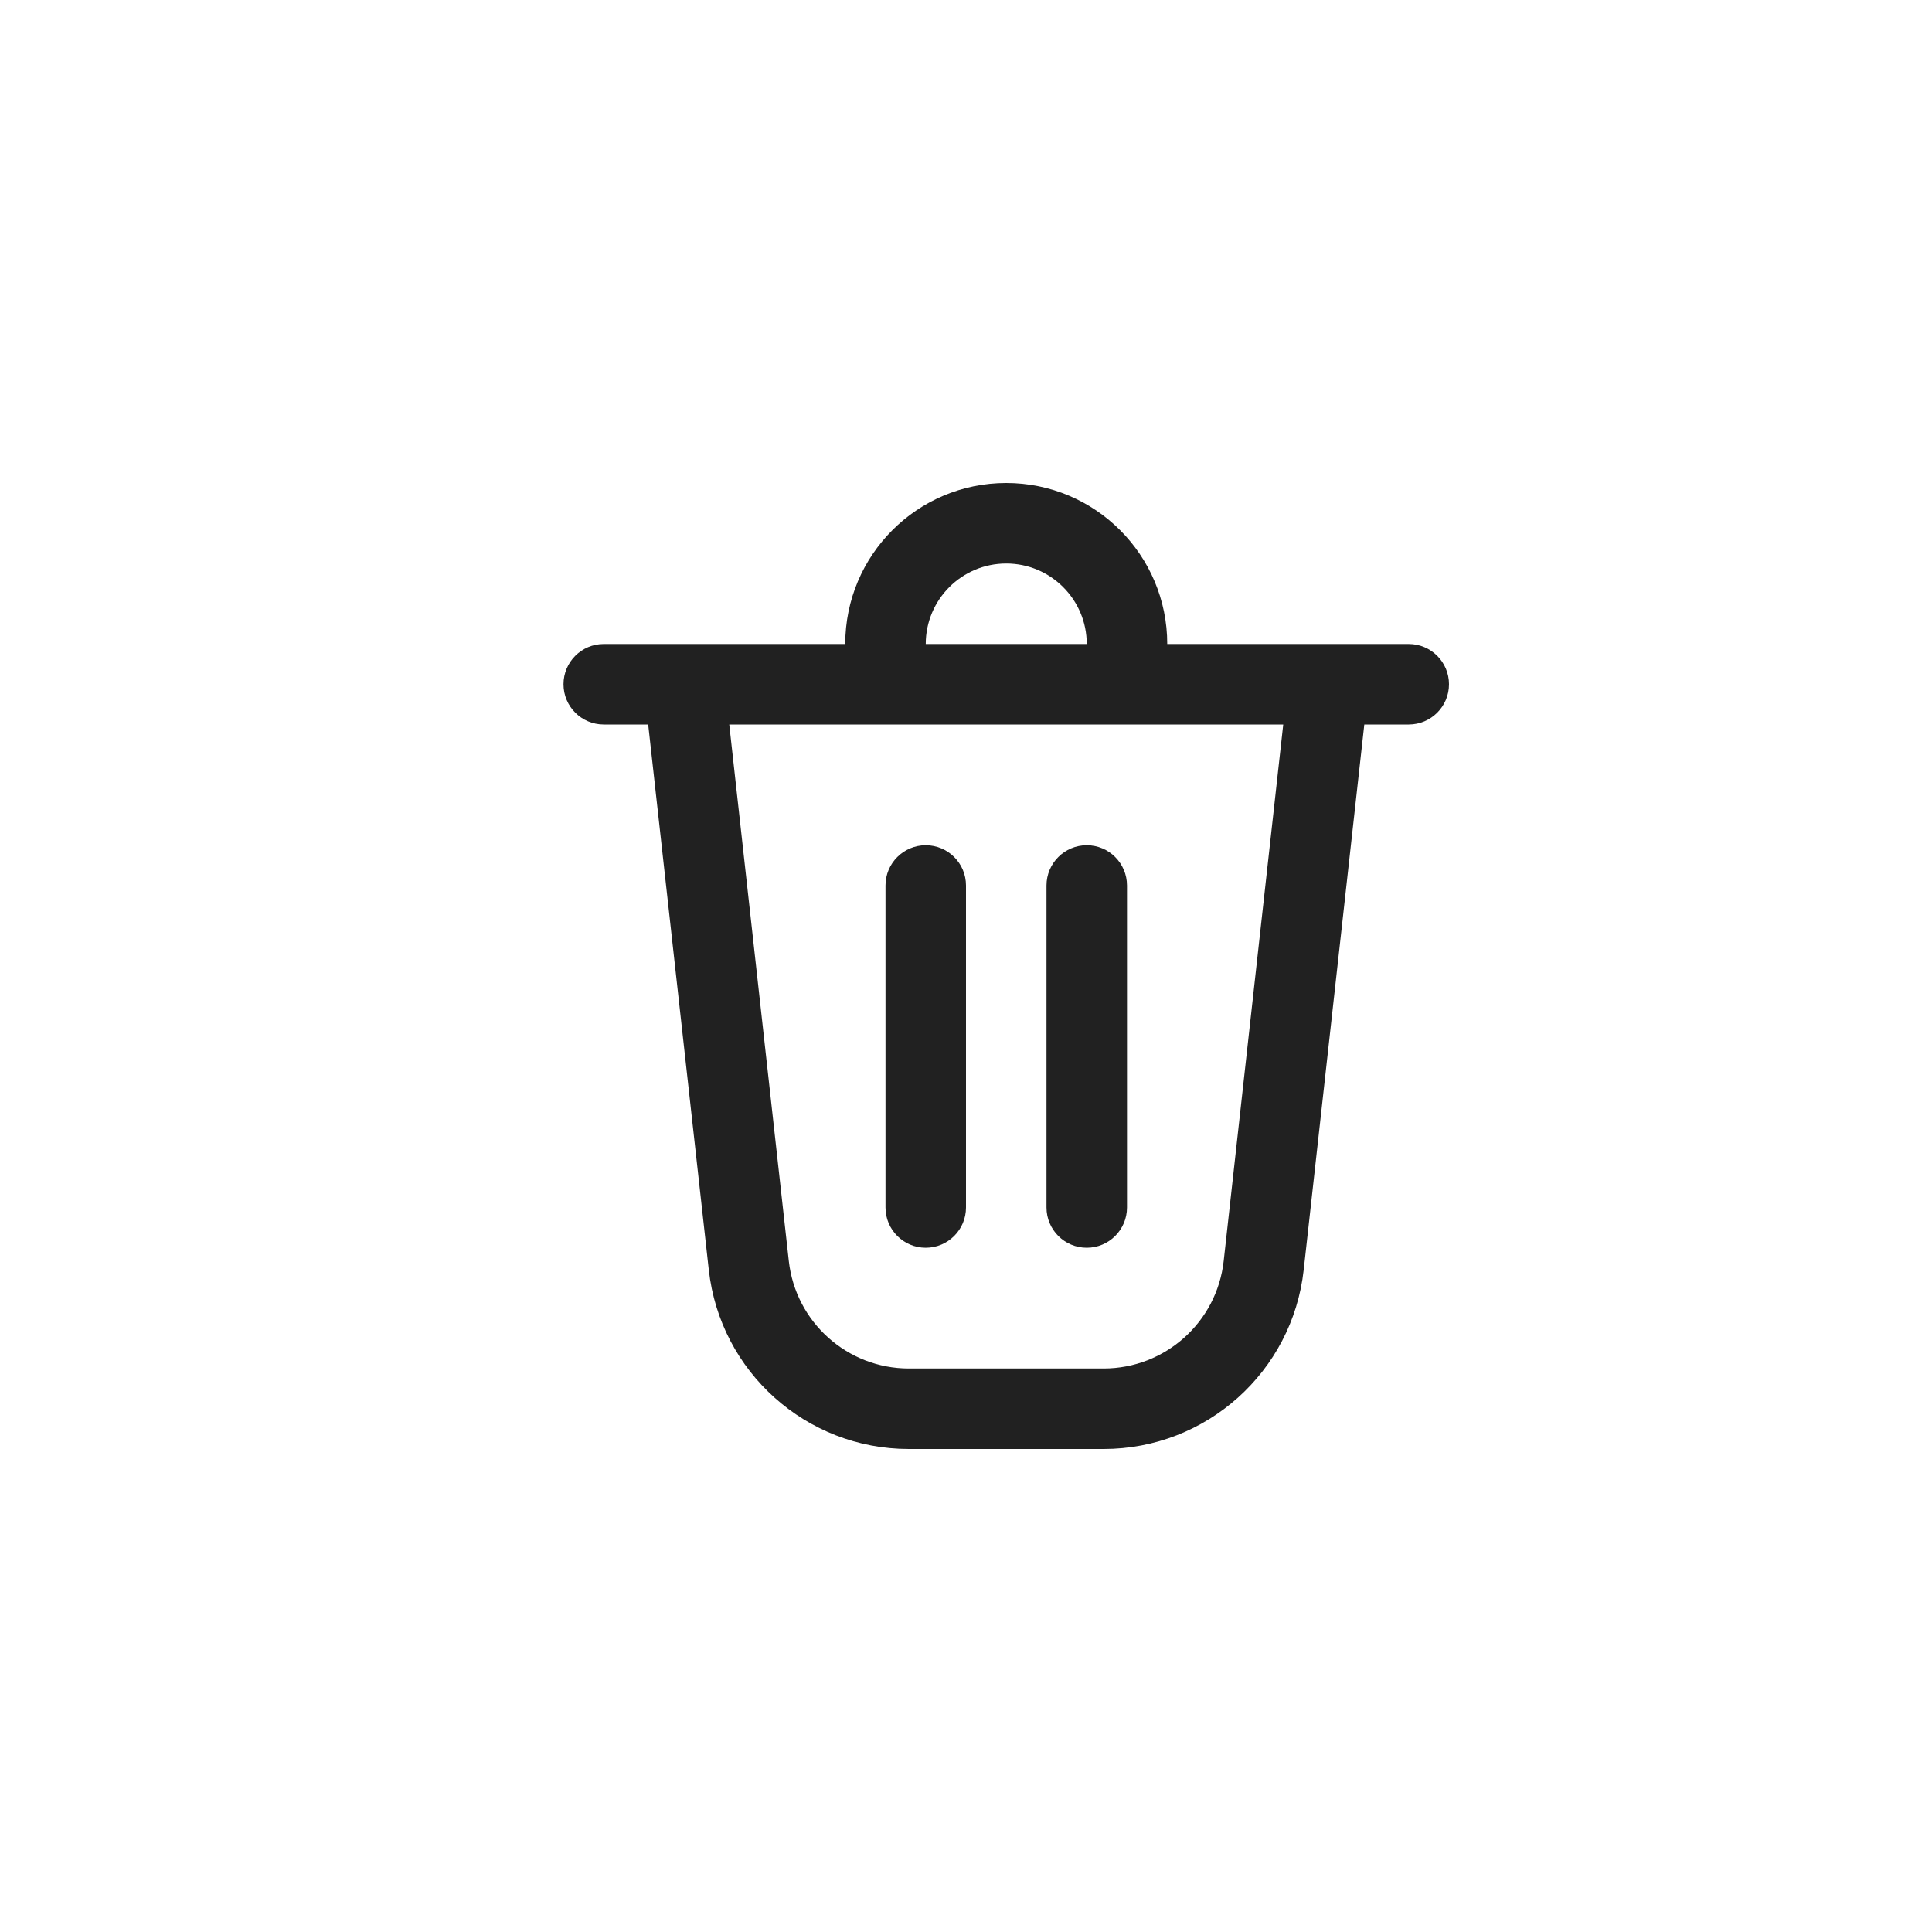
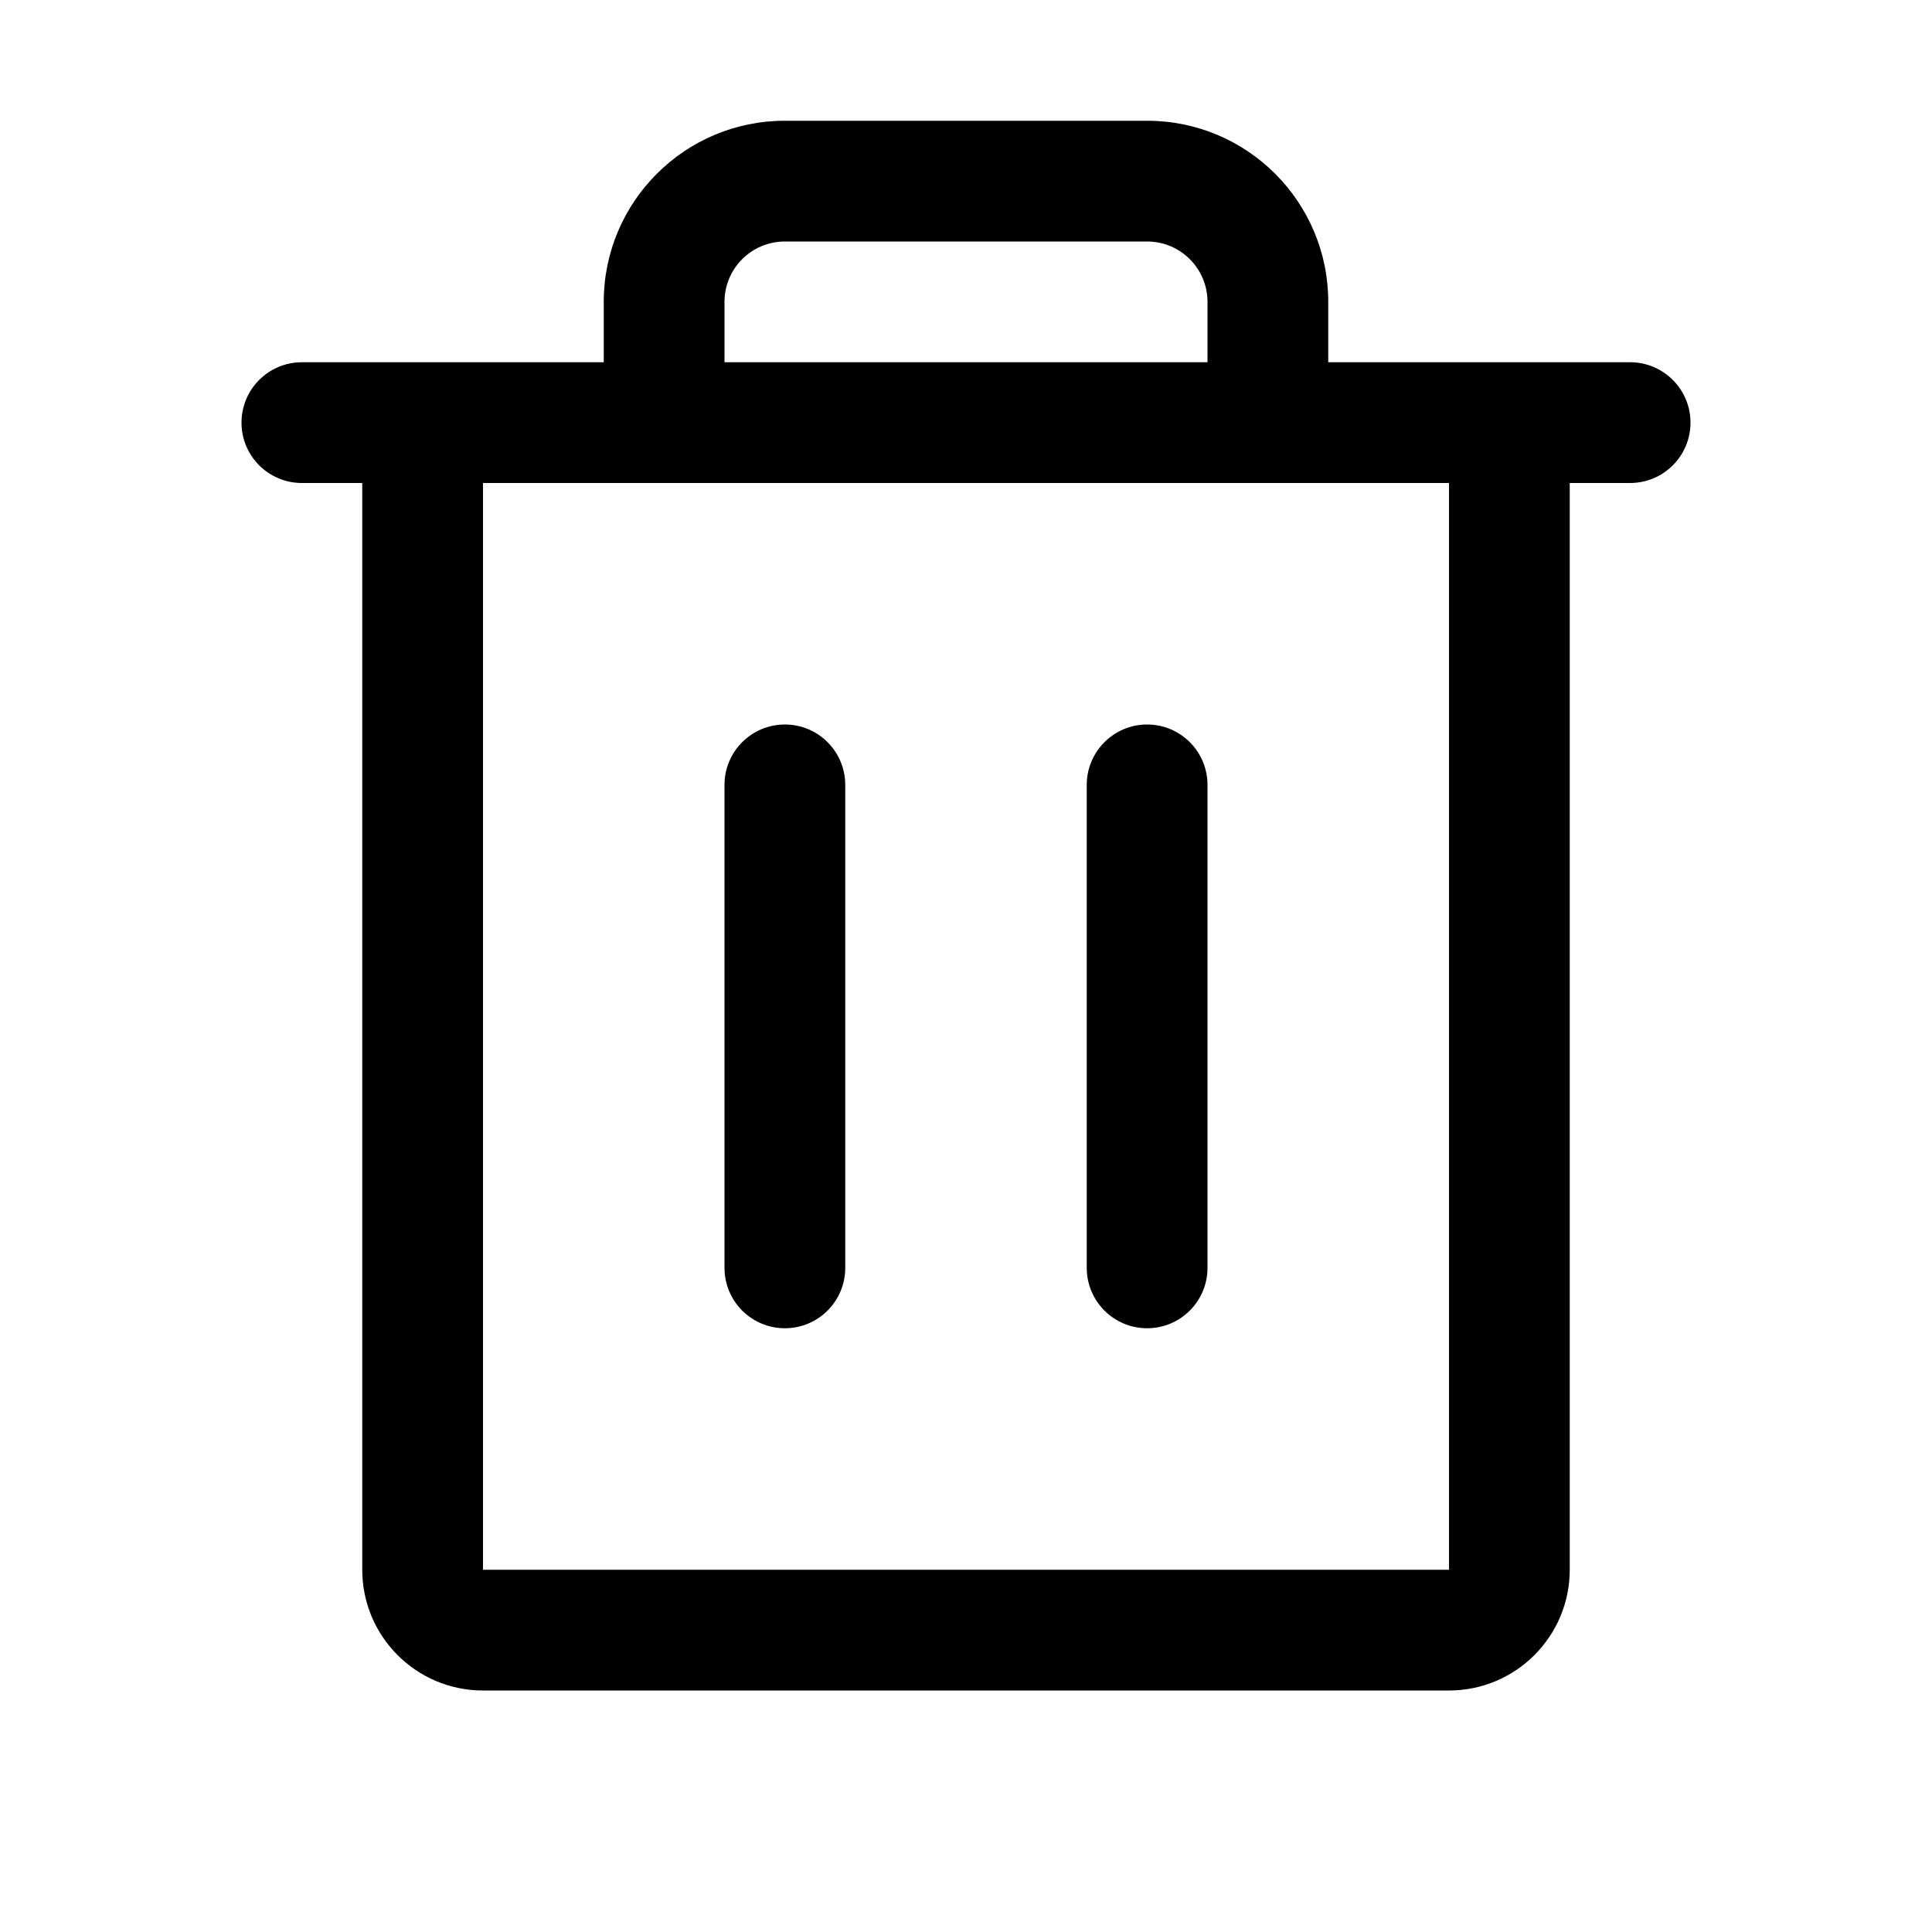
- <svg xmlns="http://www.w3.org/2000/svg" width="24" height="24" viewBox="0 0 24 24" fill="none">
-   <path d="M11 11L11 15C11 15.276 11.224 15.5 11.5 15.5C11.776 15.5 12 15.276 12 15L12 11C12 10.724 11.776 10.5 11.5 10.5C11.224 10.5 11 10.724 11 11ZM13.5 10.5C13.776 10.5 14 10.724 14 11V15C14 15.276 13.776 15.5 13.5 15.5C13.224 15.5 13 15.276 13 15V11C13 10.724 13.224 10.5 13.5 10.5ZM14.5 8H17.5C17.776 8 18 8.224 18 8.5C18 8.776 17.776 9 17.5 9H16.948L16.195 15.776C16.054 17.042 14.984 18 13.71 18H11.29C10.016 18 8.946 17.042 8.805 15.776L8.052 9H7.5C7.224 9 7 8.776 7 8.5C7 8.224 7.224 8 7.5 8H10.5C10.5 6.895 11.395 6 12.5 6C13.605 6 14.5 6.895 14.5 8ZM12.5 7C11.948 7 11.5 7.448 11.5 8H13.5C13.5 7.448 13.052 7 12.5 7ZM9.059 9L9.799 15.666C9.884 16.425 10.526 17 11.29 17H13.71C14.474 17 15.116 16.425 15.201 15.666L15.941 9H9.059Z" fill="#212121" />
+ <svg xmlns="http://www.w3.org/2000/svg" width="256" height="256" viewBox="0 0 256 256">
+   <path fill="black" d="M216,48H176V40a24,24,0,0,0-24-24H104A24,24,0,0,0,80,40v8H40a8,8,0,0,0,0,16h8V208a16,16,0,0,0,16,16H192a16,16,0,0,0,16-16V64h8a8,8,0,0,0,0-16ZM96,40a8,8,0,0,1,8-8h48a8,8,0,0,1,8,8v8H96Zm96,168H64V64H192ZM112,104v64a8,8,0,0,1-16,0V104a8,8,0,0,1,16,0Zm48,0v64a8,8,0,0,1-16,0V104a8,8,0,0,1,16,0Z" />
</svg>
